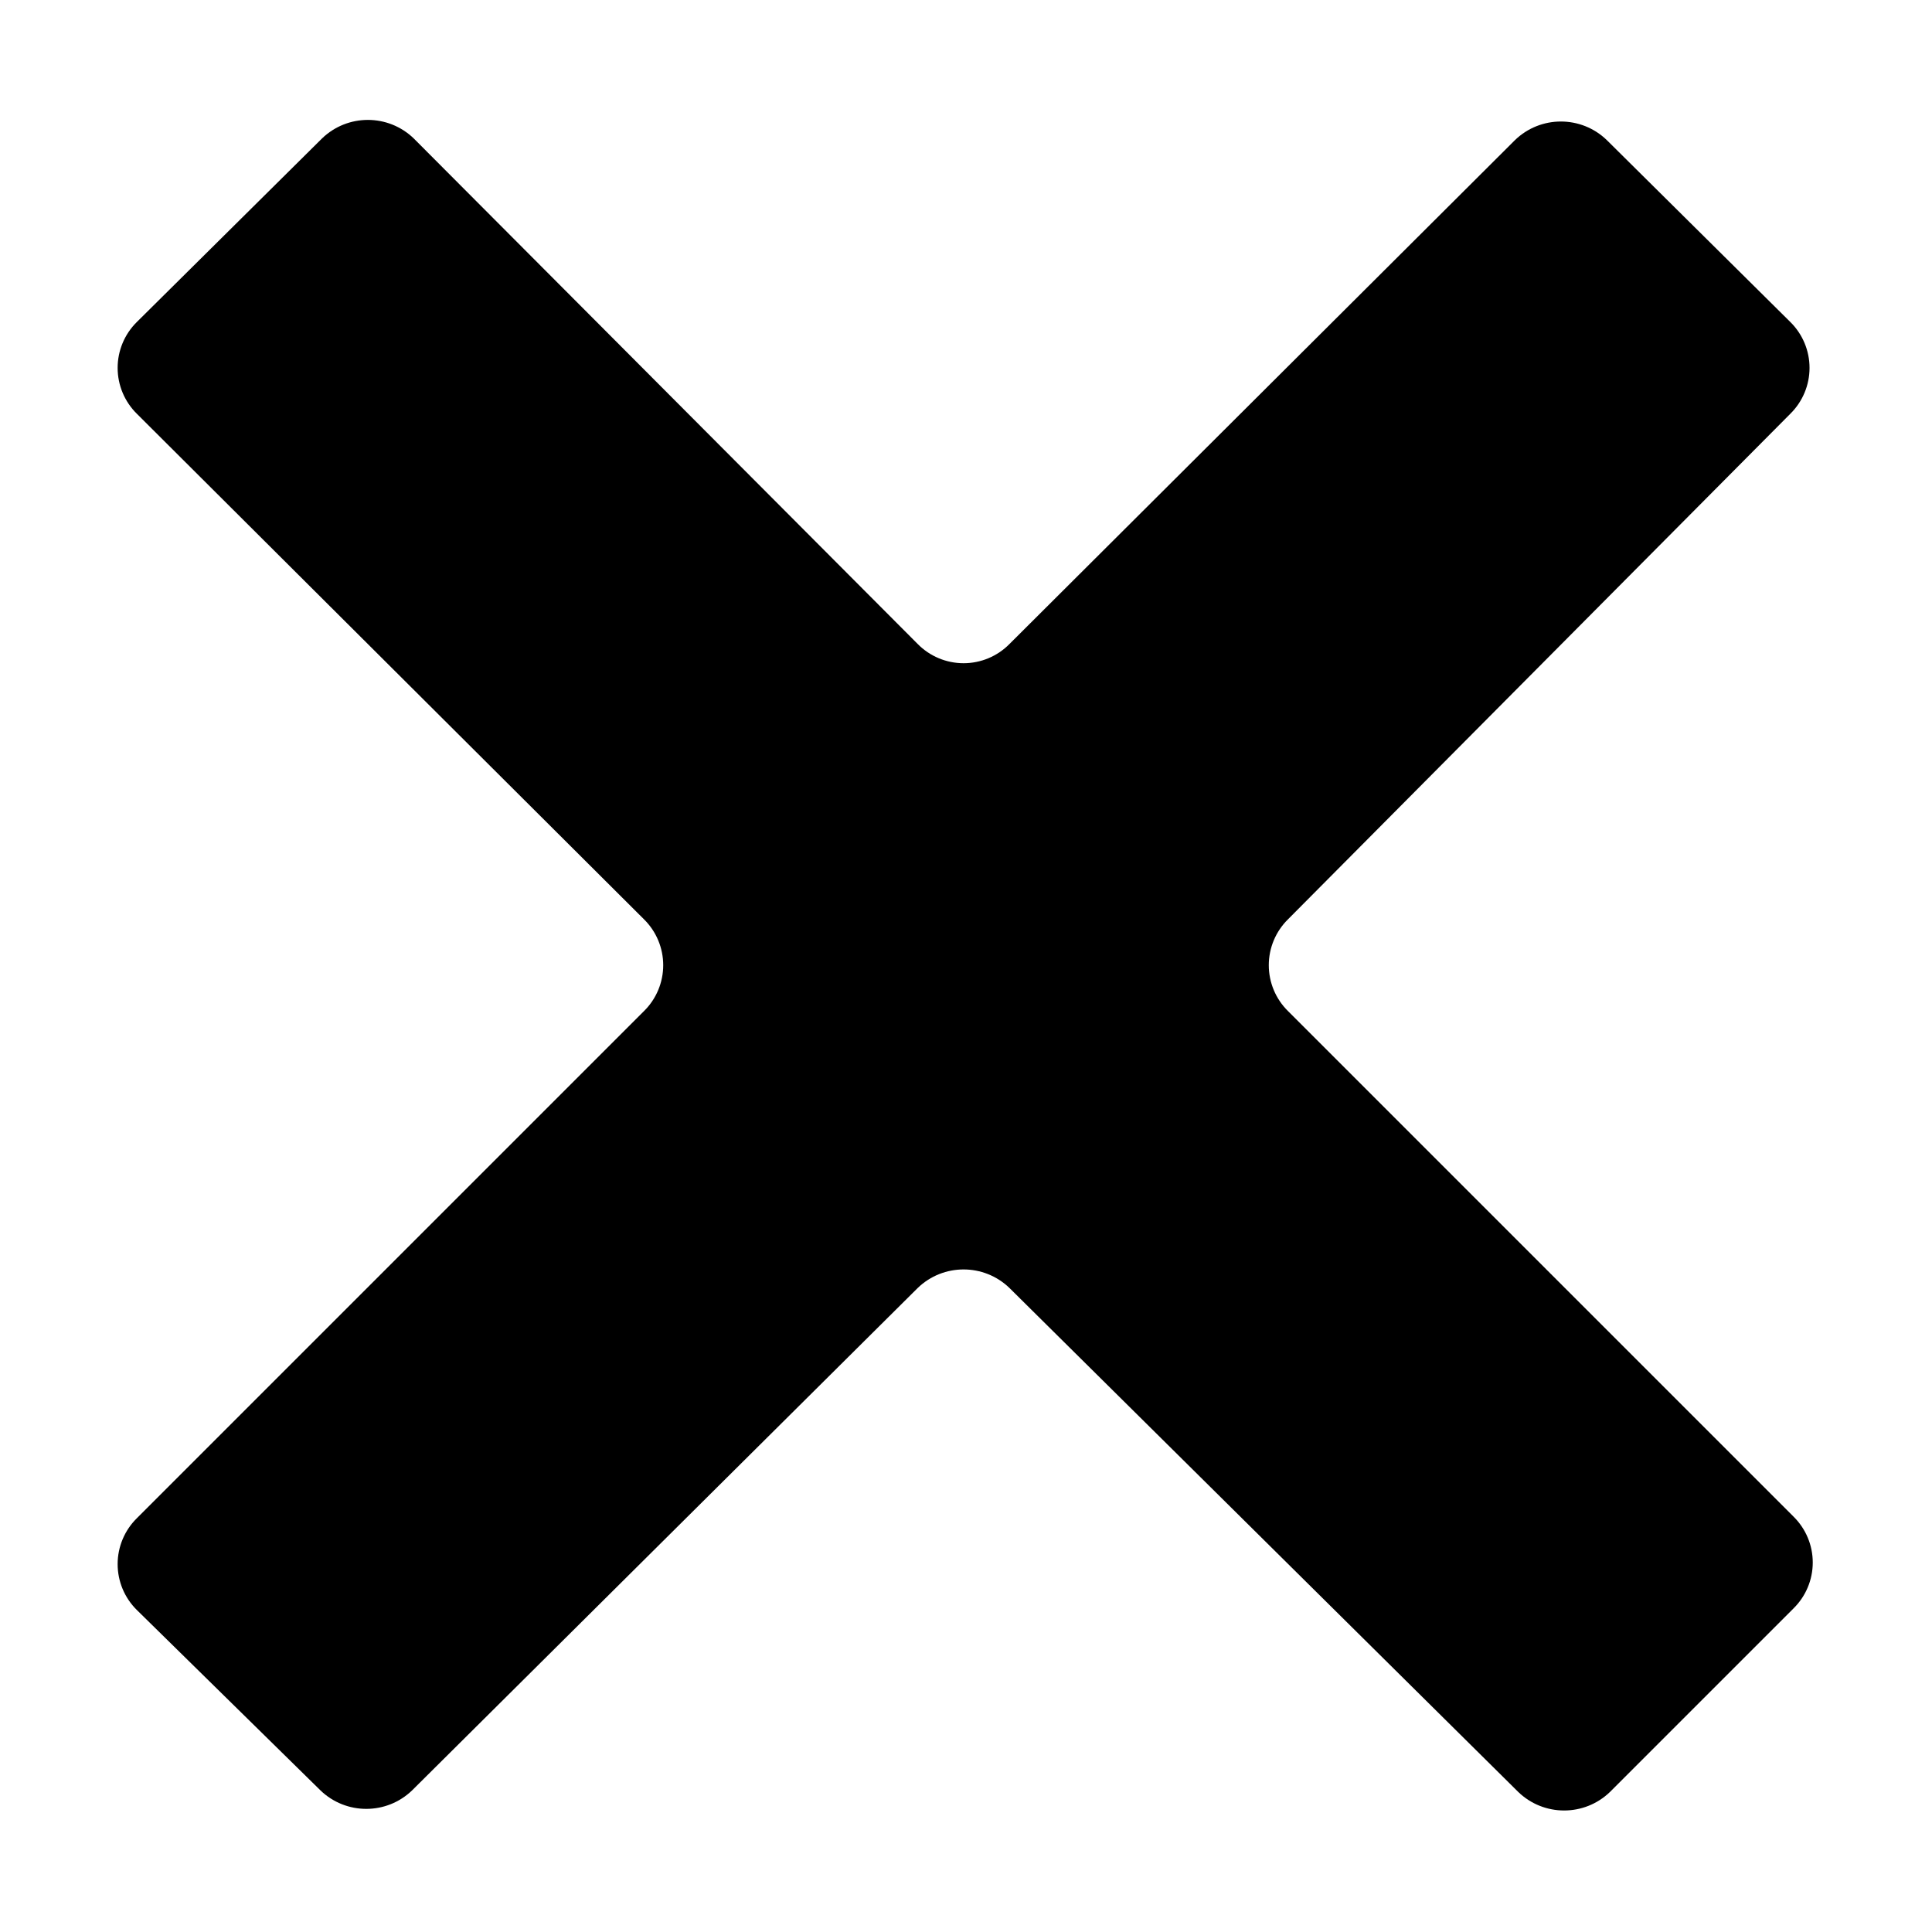
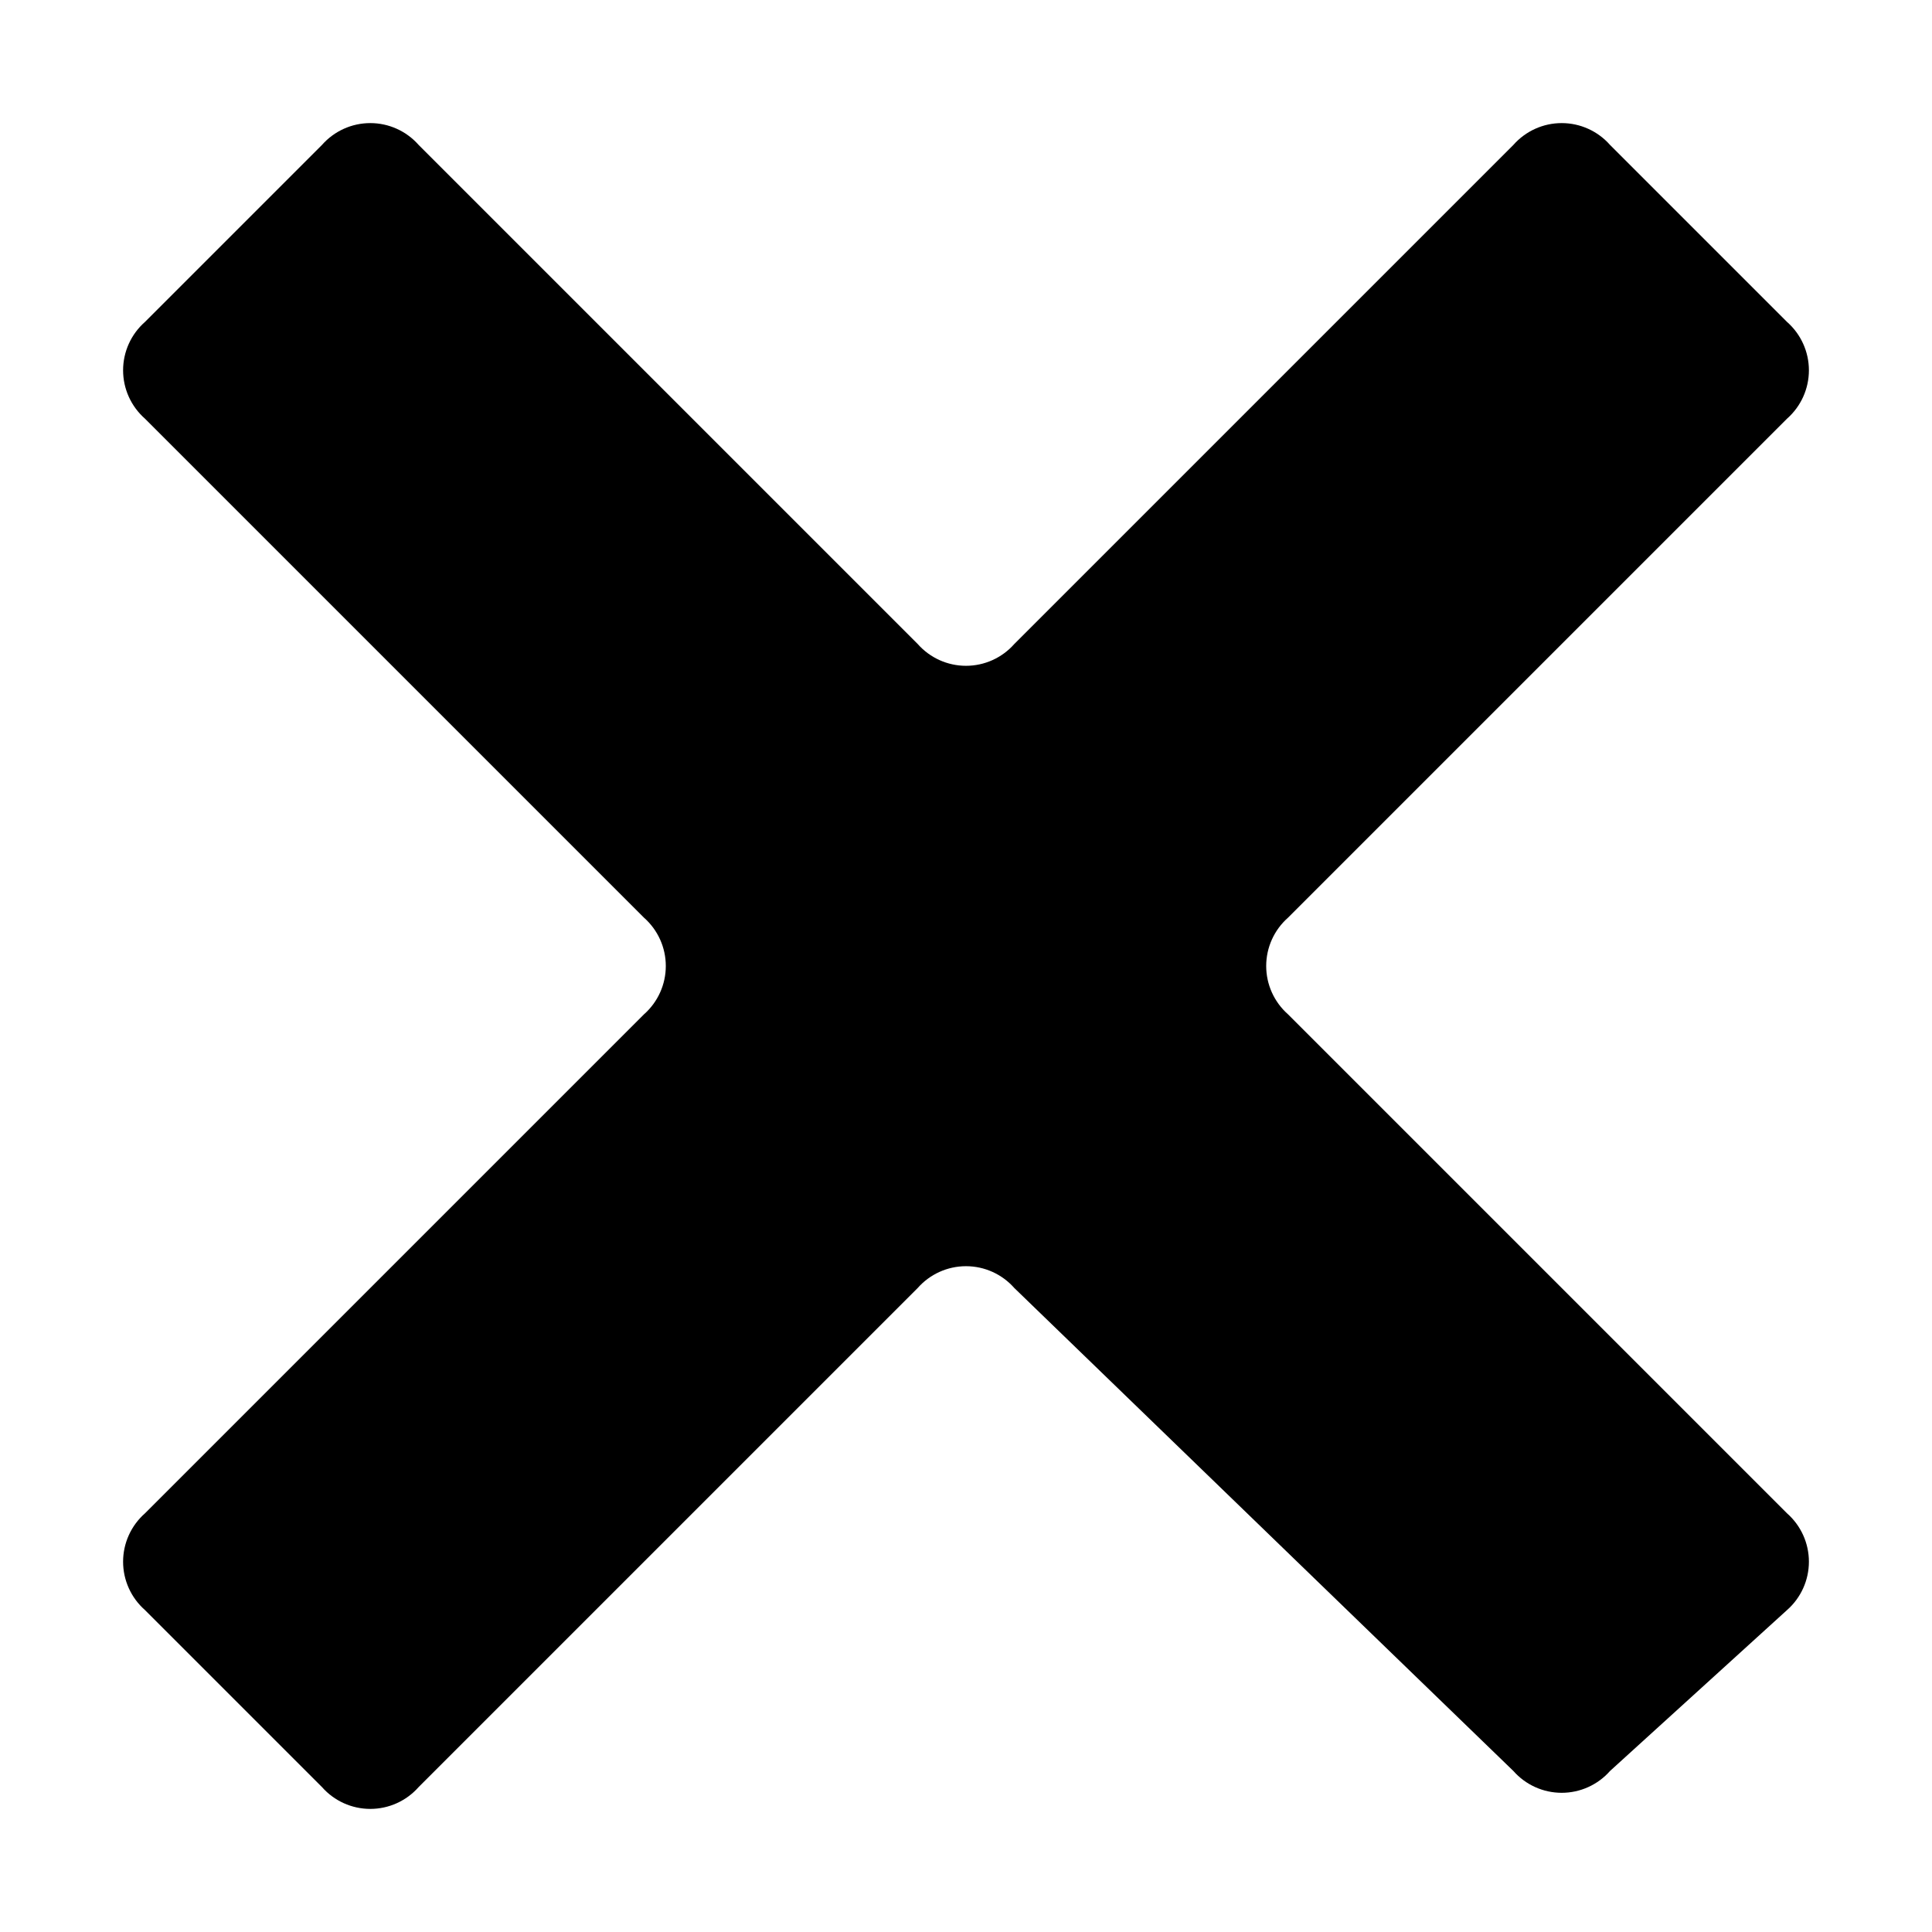
- <svg xmlns="http://www.w3.org/2000/svg" width="12" height="12" viewBox="0 0 12 12">
-   <path d="M11.12 2a.4.4 0 0 1 0 .57L8 5.71a.4.4 0 0 0 0 .57l3.14 3.14a.4.4 0 0 1 0 .57L10 11.13a.41.41 0 0 1-.57 0L6.27 8a.41.41 0 0 0-.57 0l-3.14 3.12a.41.41 0 0 1-.57 0L.85 10a.4.4 0 0 1 0-.57L4 6.28a.4.4 0 0 0 0-.57L.85 2.57a.4.4 0 0 1 0-.57L2 .86a.41.41 0 0 1 .57 0L5.7 4a.4.4 0 0 0 .57 0L9.41.87a.41.41 0 0 1 .57 0z" />
+ <svg xmlns="http://www.w3.org/2000/svg" width="12" height="12">
+   <path d="M11.1 2a.4.4 0 0 1 0 .6L8 5.7a.4.4 0 0 0 0 .6l3.1 3.1a.4.4 0 0 1 0 .6L10 11a.4.4 0 0 1-.6 0L6.3 8a.4.4 0 0 0-.6 0l-3.1 3.1a.4.4 0 0 1-.6 0L.9 10a.4.4 0 0 1 0-.6L4 6.3a.4.4 0 0 0 0-.6L.9 2.6a.4.4 0 0 1 0-.6L2 .9a.4.4 0 0 1 .6 0L5.7 4a.4.4 0 0 0 .6 0L9.4.9a.4.4 0 0 1 .6 0z" />
</svg>
